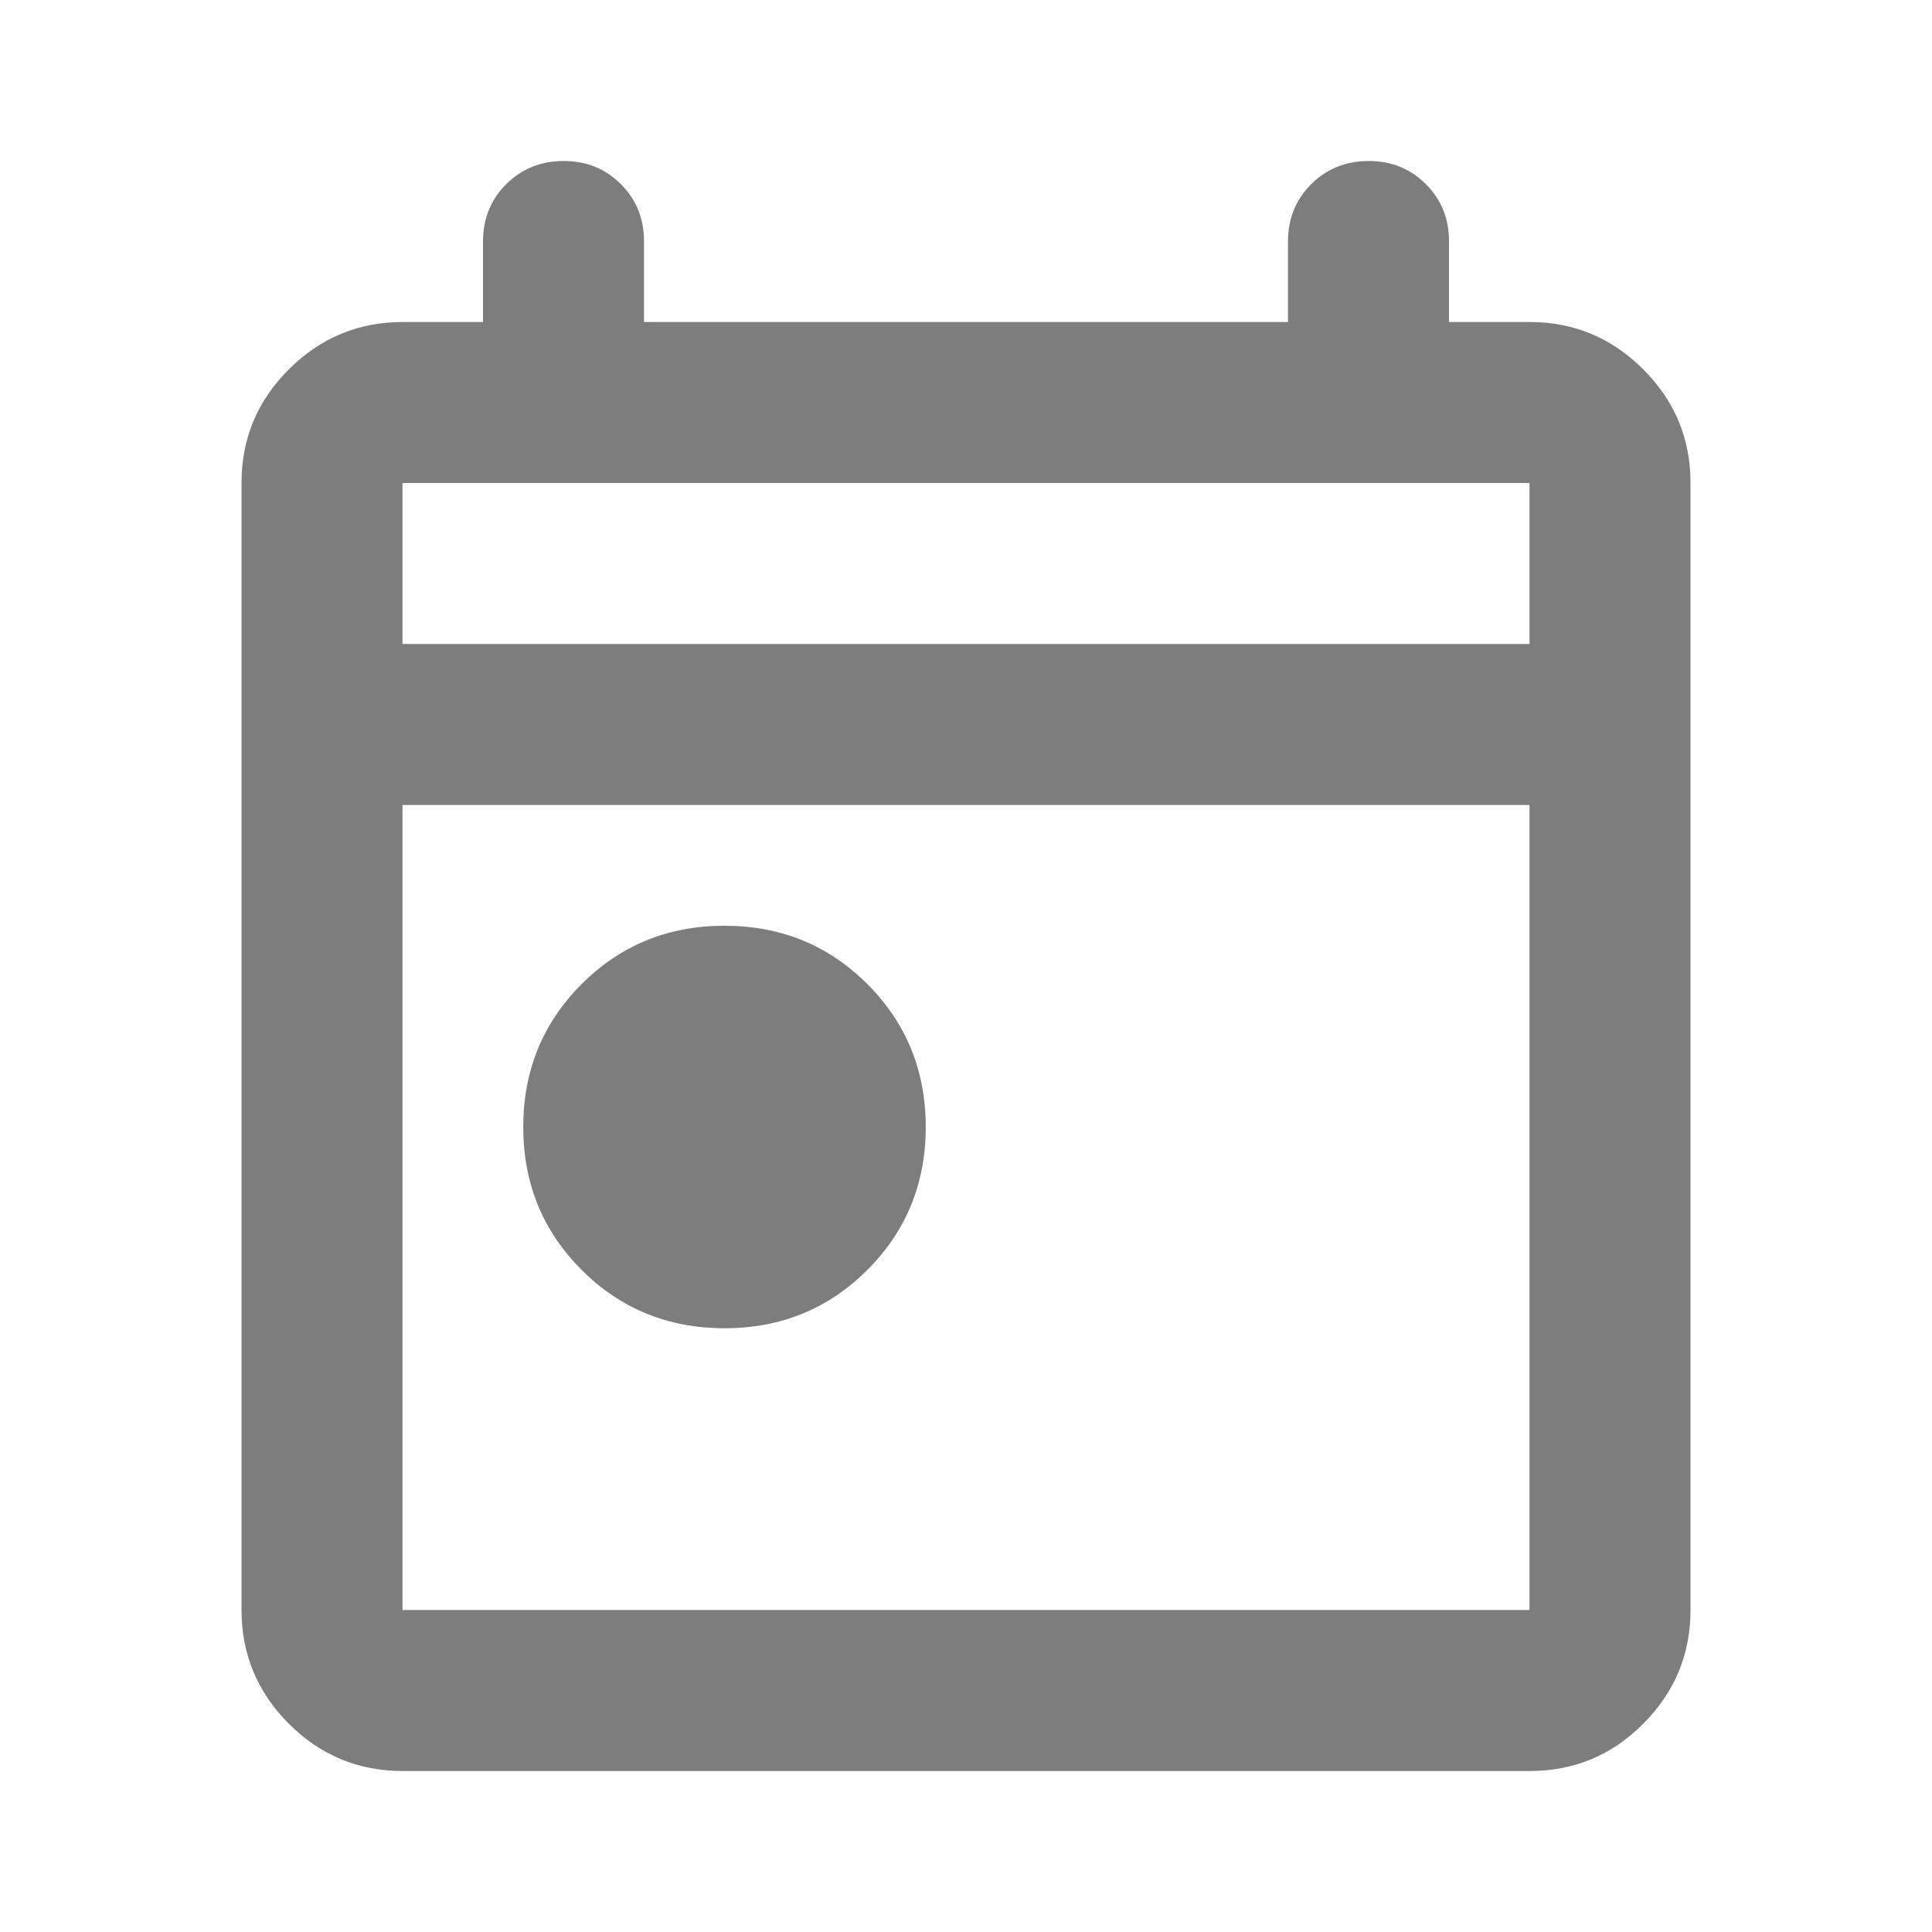
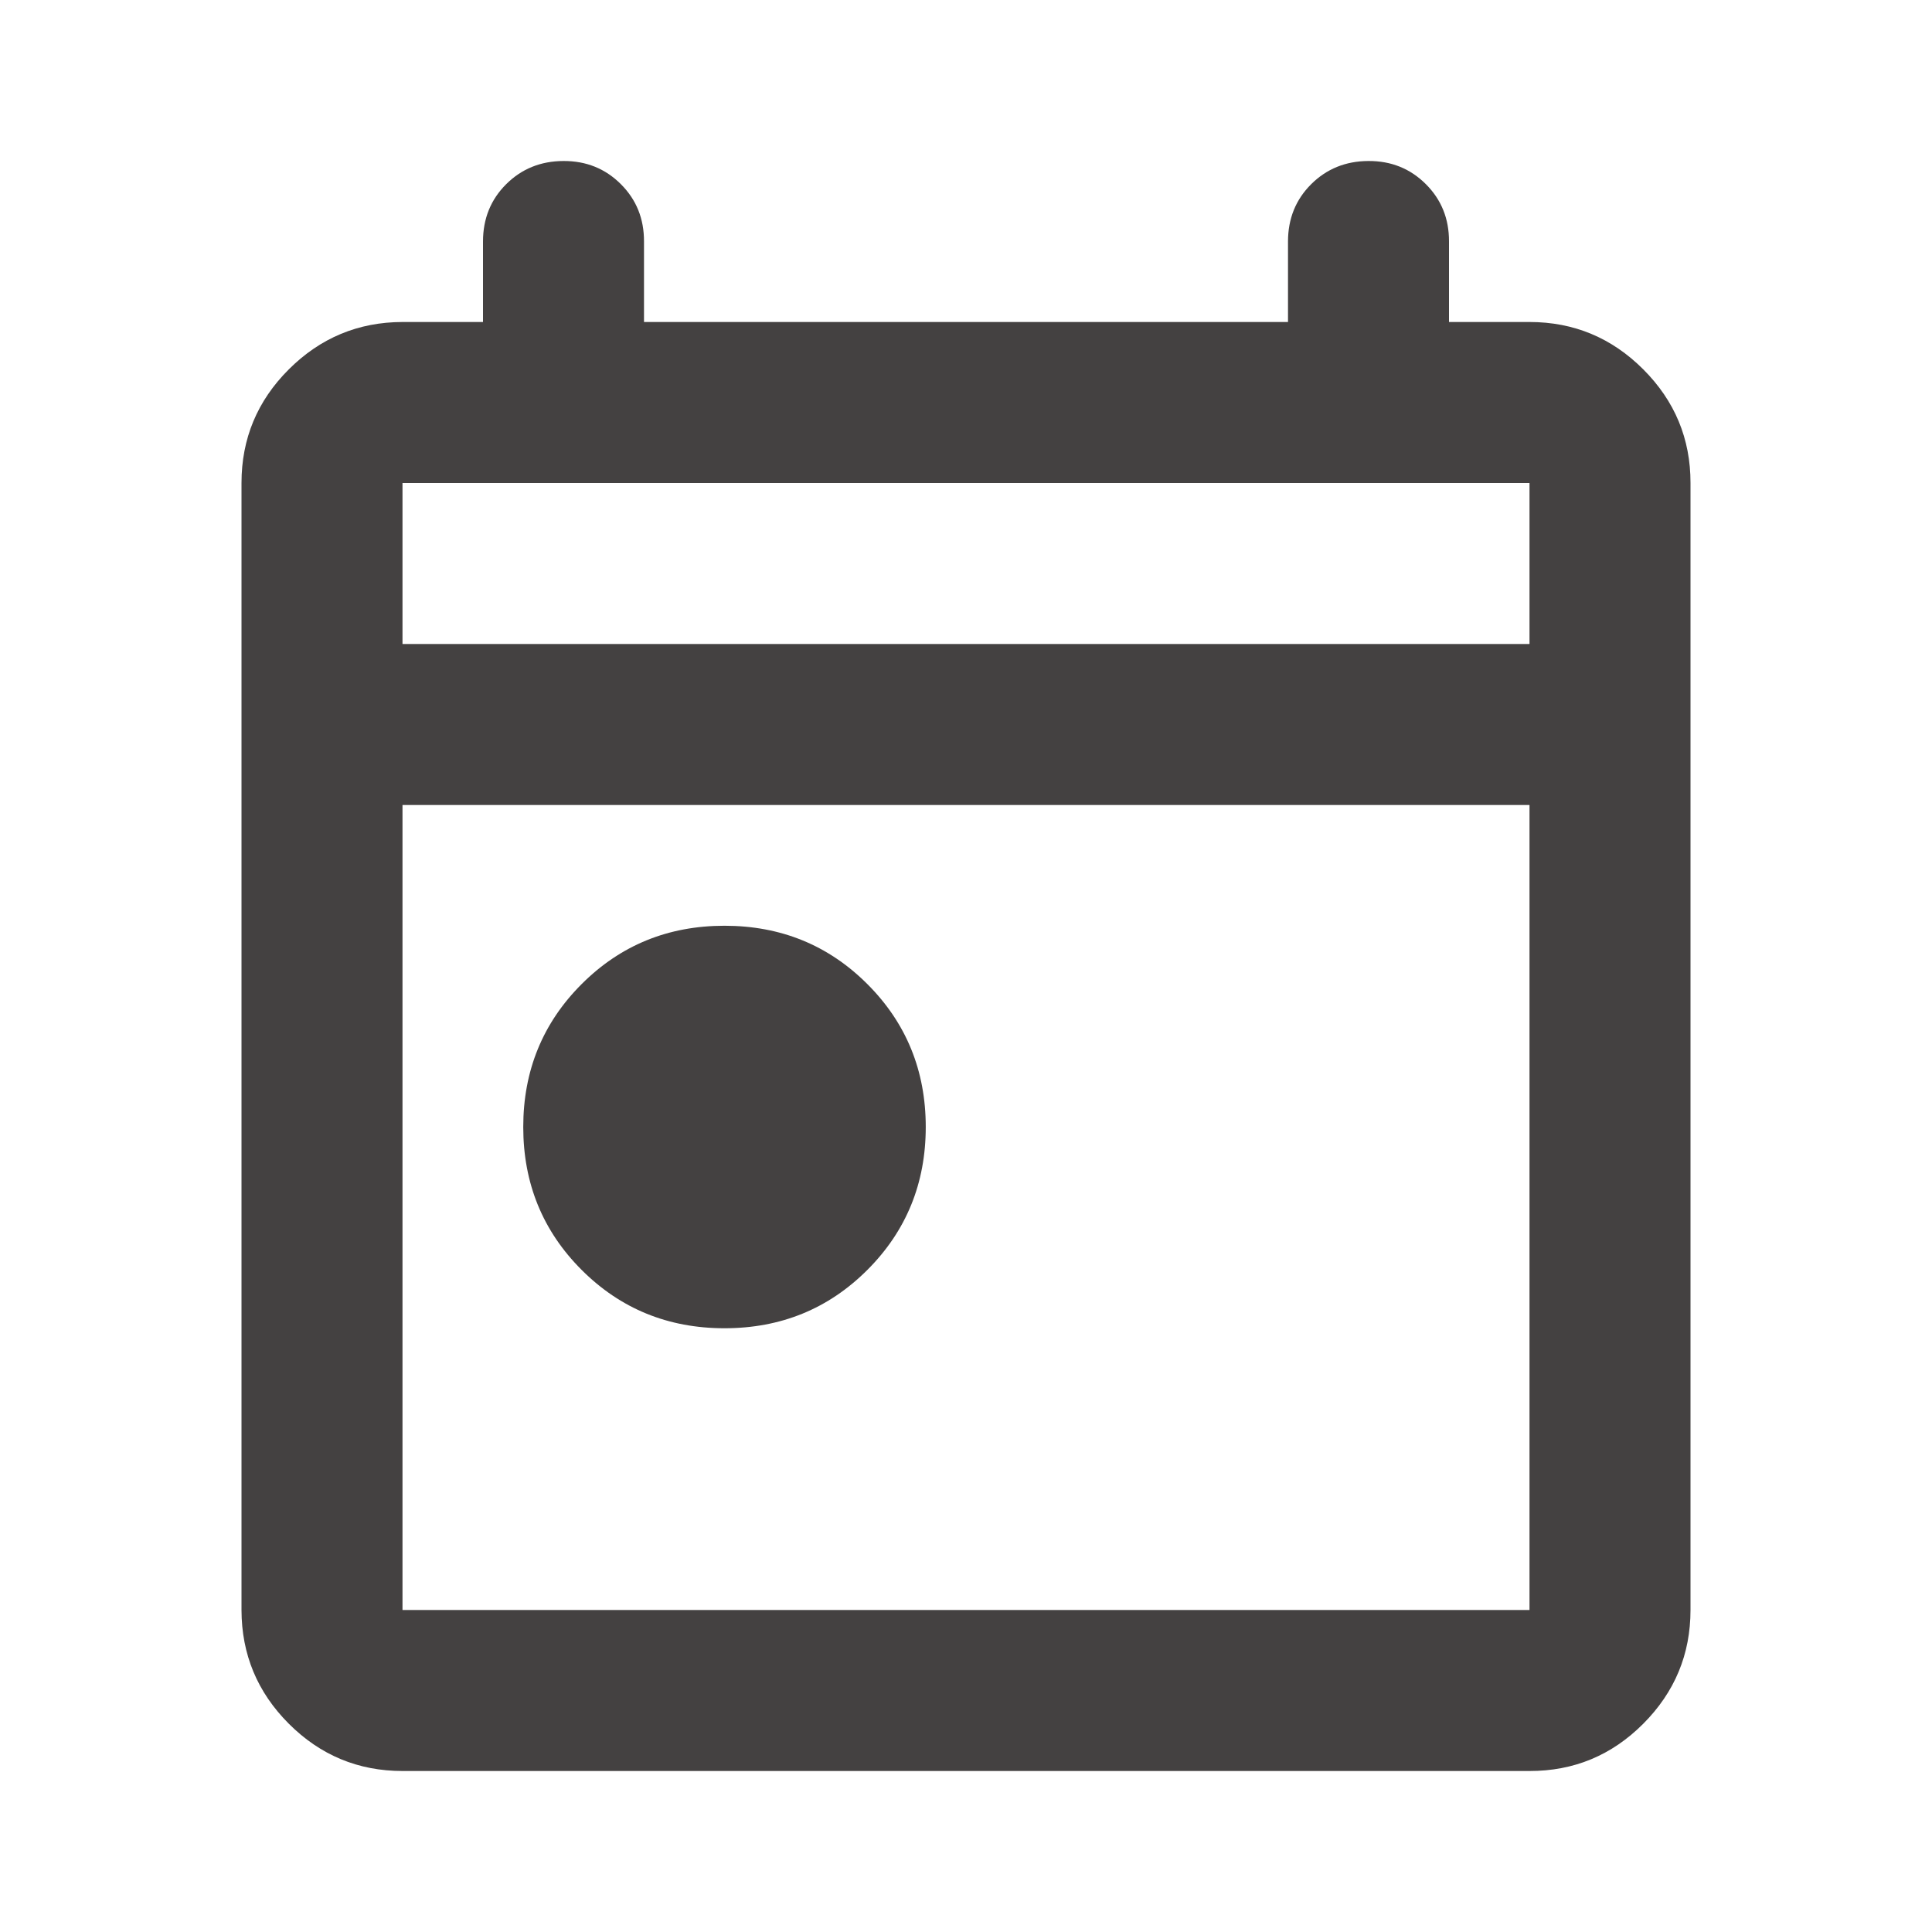
<svg xmlns="http://www.w3.org/2000/svg" width="24" height="24" viewBox="0 0 24 24" fill="none">
-   <path d="M9 16.5C8.3 16.5 7.708 16.258 7.225 15.775C6.742 15.292 6.5 14.7 6.5 14C6.5 13.3 6.742 12.708 7.225 12.225C7.708 11.742 8.3 11.5 9 11.5C9.7 11.5 10.292 11.742 10.775 12.225C11.258 12.708 11.5 13.3 11.5 14C11.5 14.7 11.258 15.292 10.775 15.775C10.292 16.258 9.7 16.5 9 16.5ZM5 22C4.45 22 3.979 21.804 3.588 21.413C3.197 21.022 3.001 20.551 3 20V6C3 5.45 3.196 4.979 3.588 4.588C3.98 4.197 4.451 4.001 5 4H6V3C6 2.717 6.096 2.479 6.288 2.288C6.48 2.097 6.717 2.001 7 2C7.283 1.999 7.52 2.095 7.713 2.288C7.906 2.481 8.001 2.718 8 3V4H16V3C16 2.717 16.096 2.479 16.288 2.288C16.48 2.097 16.717 2.001 17 2C17.283 1.999 17.52 2.095 17.713 2.288C17.906 2.481 18.001 2.718 18 3V4H19C19.55 4 20.021 4.196 20.413 4.588C20.805 4.98 21.001 5.451 21 6V20C21 20.55 20.804 21.021 20.413 21.413C20.022 21.805 19.551 22.001 19 22H5ZM5 20H19V10H5V20ZM5 8H19V6H5V8Z" fill="#7D7D7D" />
+   <path d="M9 16.5C8.3 16.5 7.708 16.258 7.225 15.775C6.742 15.292 6.5 14.7 6.5 14C6.5 13.3 6.742 12.708 7.225 12.225C7.708 11.742 8.3 11.5 9 11.5C9.7 11.5 10.292 11.742 10.775 12.225C11.258 12.708 11.5 13.3 11.5 14C11.5 14.7 11.258 15.292 10.775 15.775C10.292 16.258 9.7 16.5 9 16.5ZM5 22C4.45 22 3.979 21.804 3.588 21.413C3.197 21.022 3.001 20.551 3 20V6C3 5.45 3.196 4.979 3.588 4.588C3.98 4.197 4.451 4.001 5 4H6V3C6 2.717 6.096 2.479 6.288 2.288C6.48 2.097 6.717 2.001 7 2C7.283 1.999 7.52 2.095 7.713 2.288C7.906 2.481 8.001 2.718 8 3V4H16V3C16 2.717 16.096 2.479 16.288 2.288C16.48 2.097 16.717 2.001 17 2C17.283 1.999 17.52 2.095 17.713 2.288C17.906 2.481 18.001 2.718 18 3V4H19C19.55 4 20.021 4.196 20.413 4.588C20.805 4.98 21.001 5.451 21 6V20C21 20.55 20.804 21.021 20.413 21.413C20.022 21.805 19.551 22.001 19 22H5ZM5 20H19V10H5V20ZM5 8H19V6H5V8Z" fill="#444141" />
</svg>
